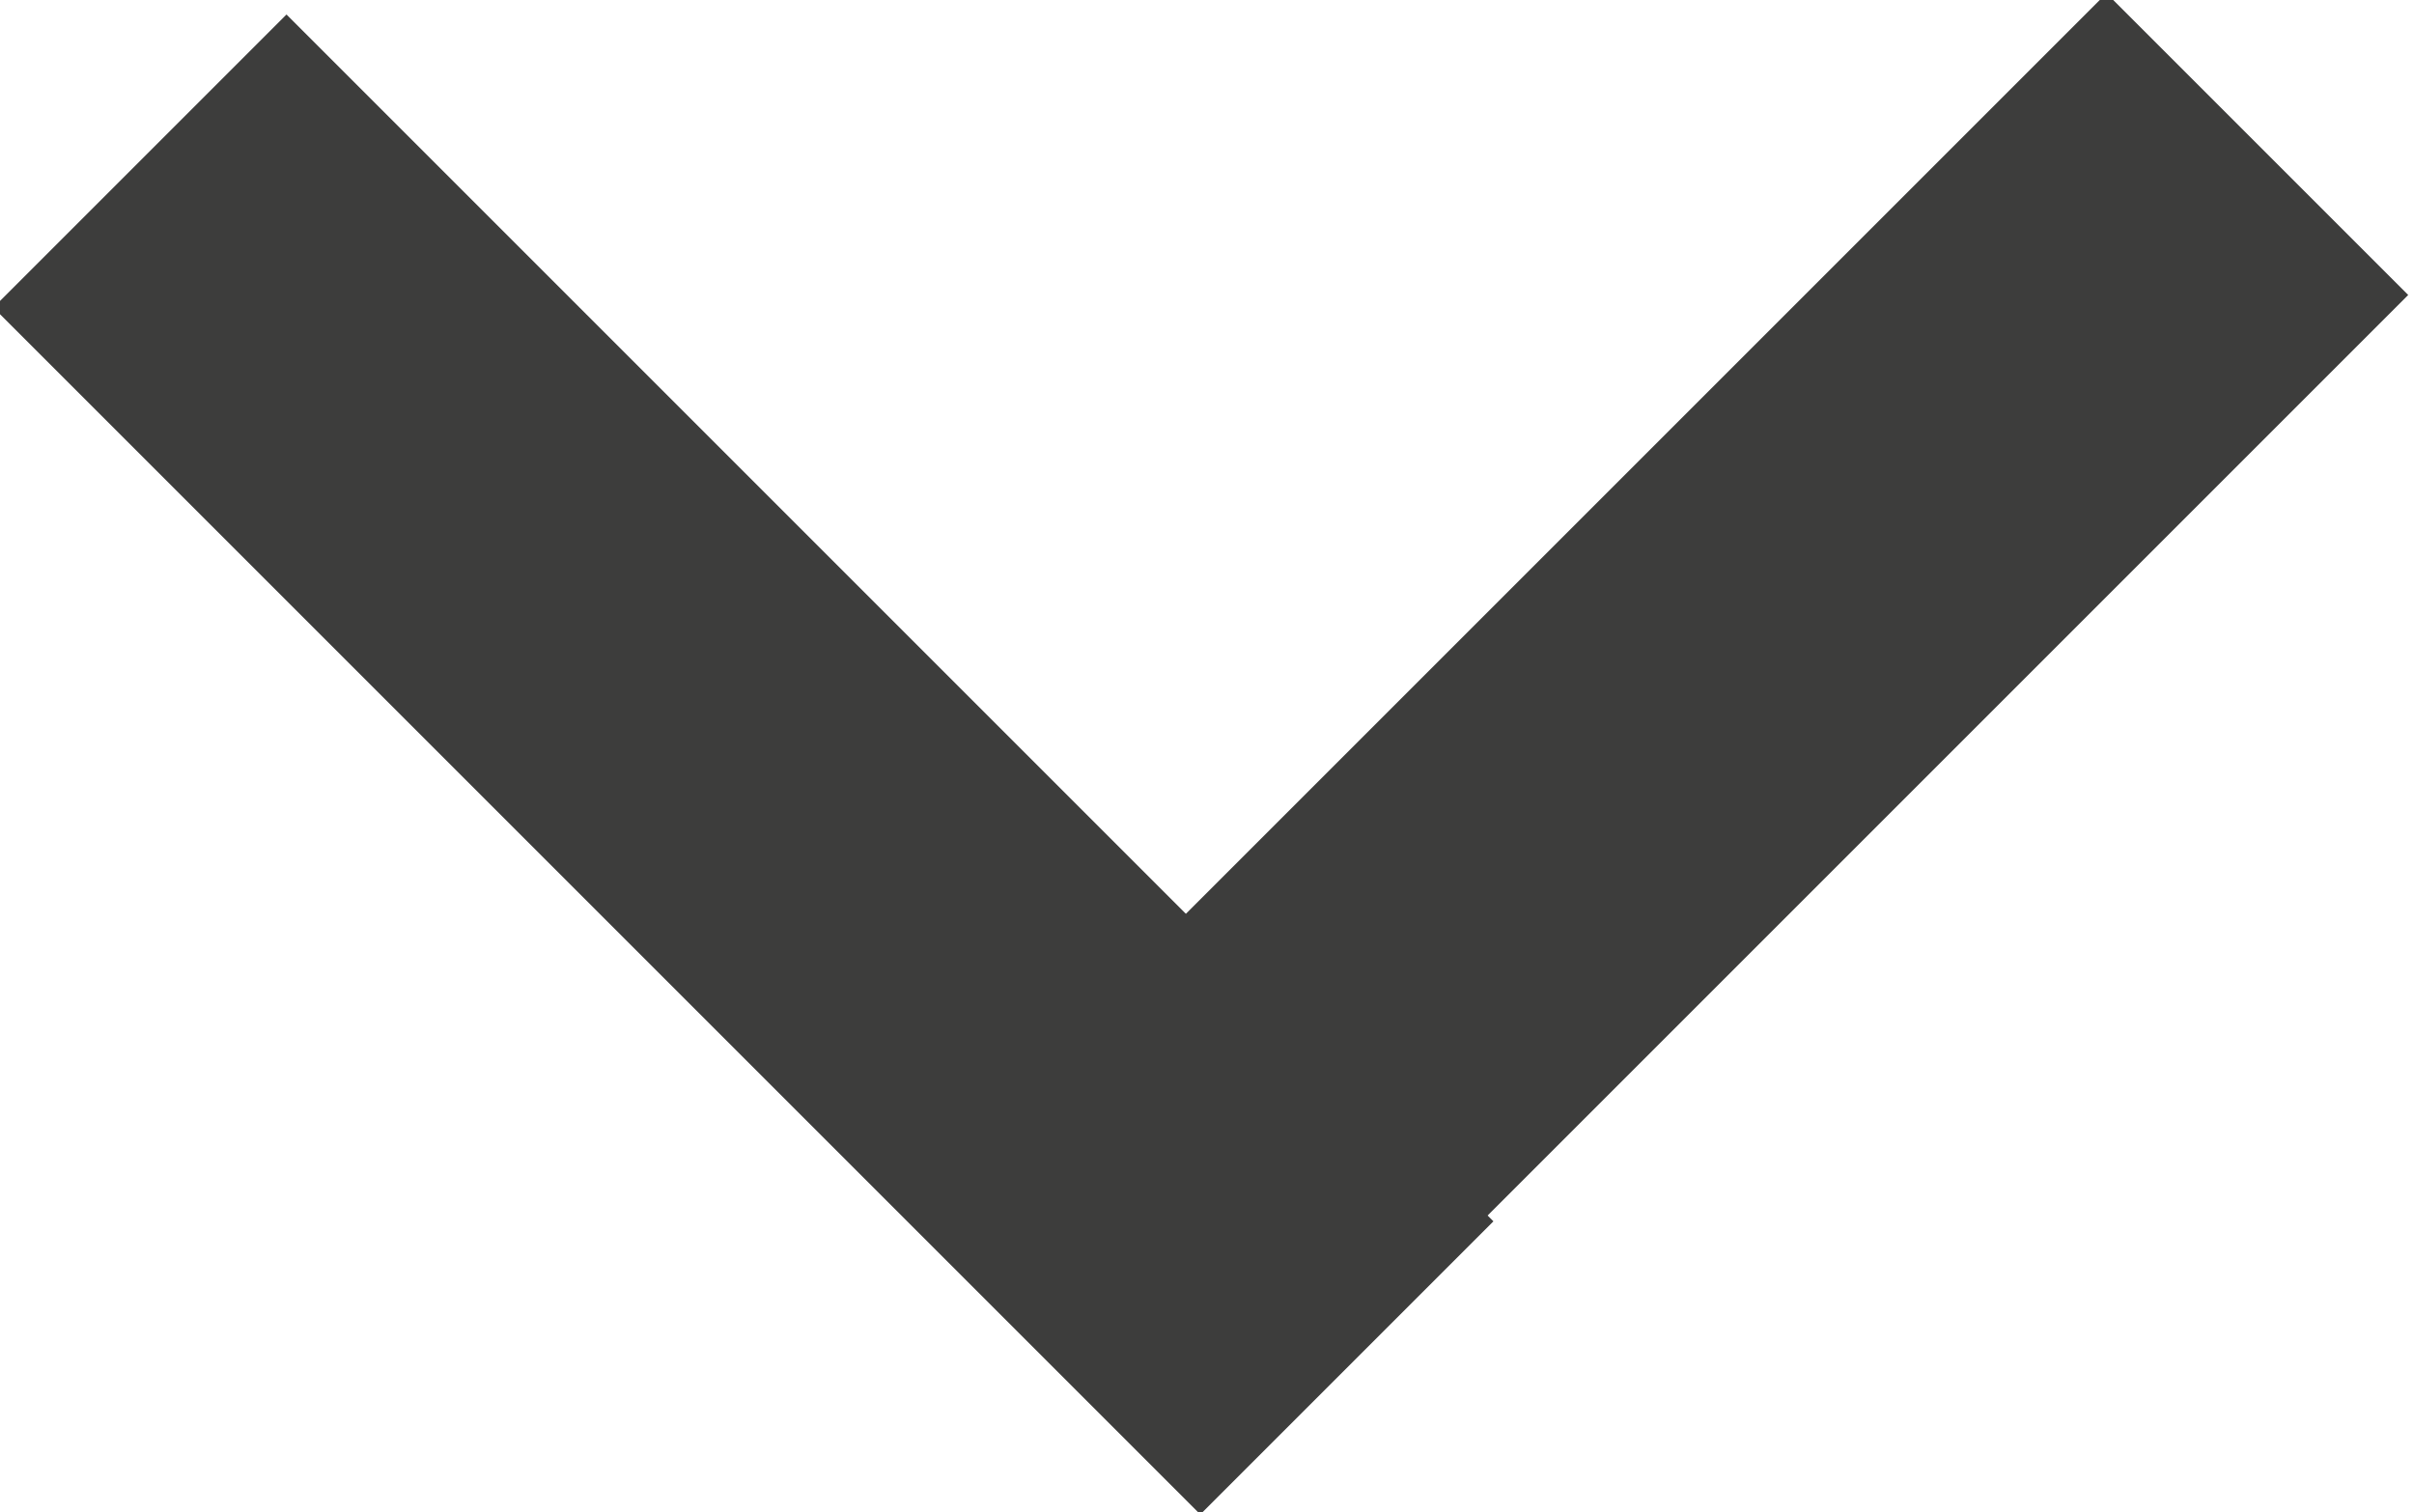
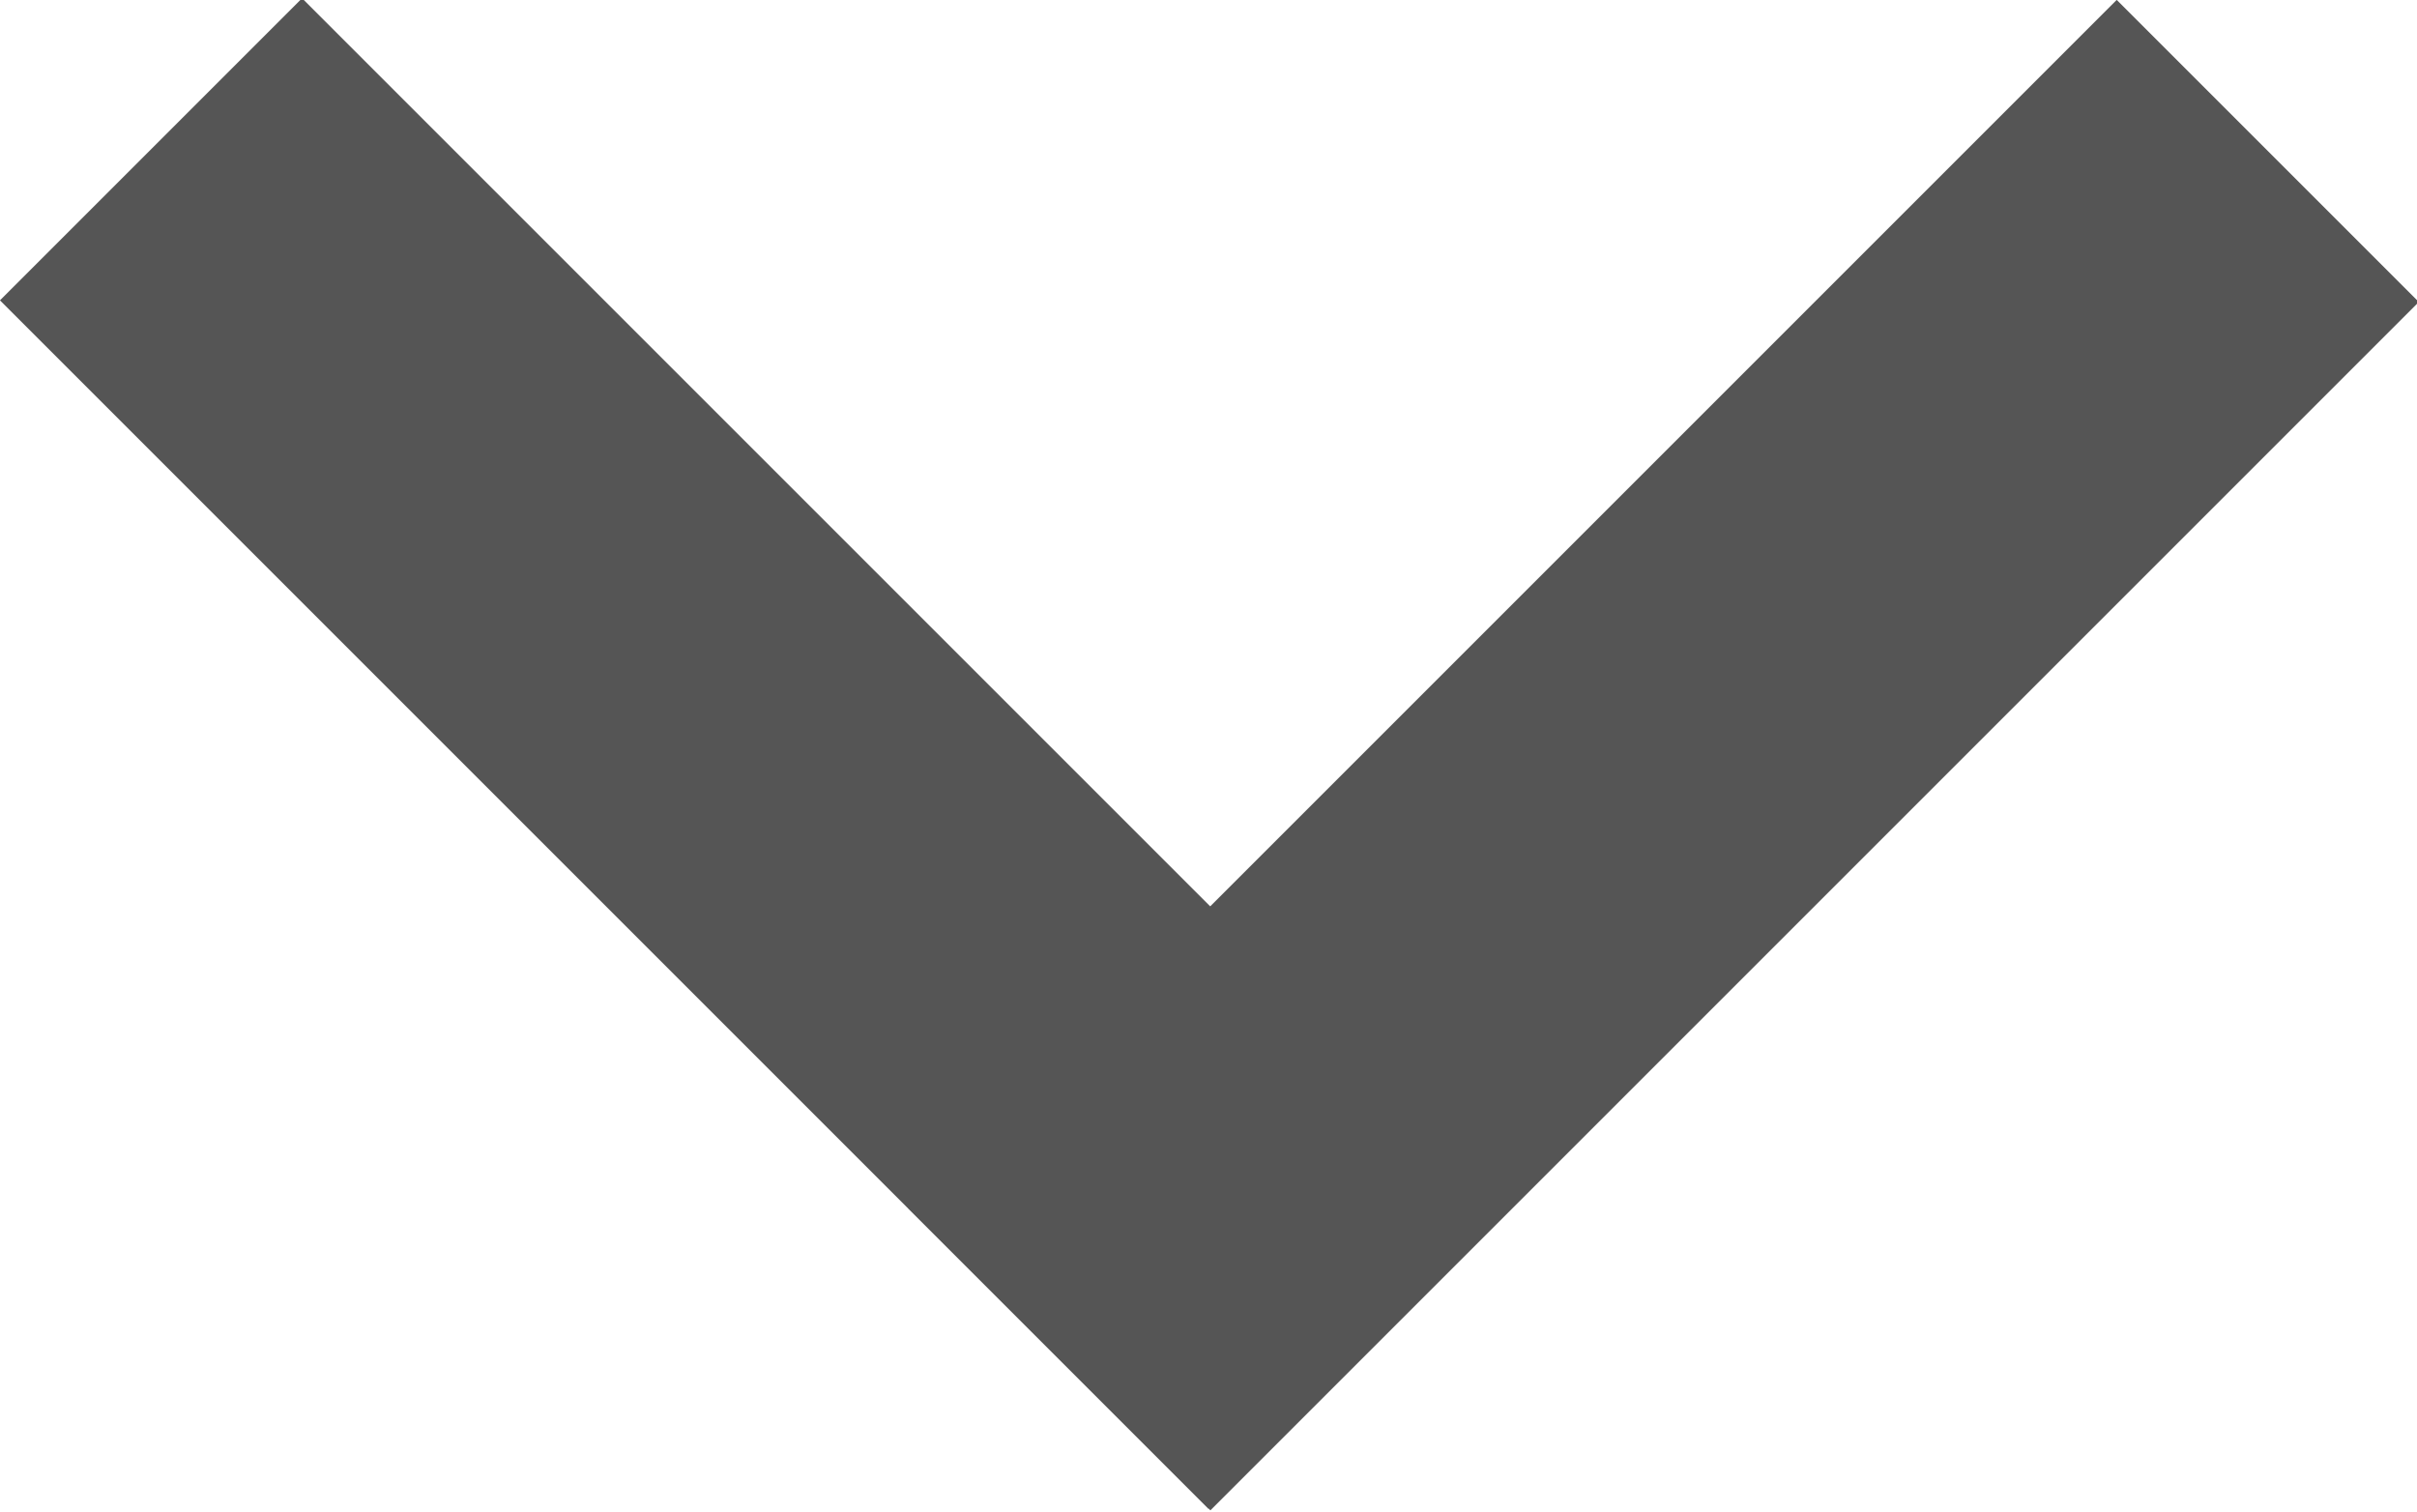
- <svg xmlns="http://www.w3.org/2000/svg" viewBox="0 0 9.9 6.2">
+ <svg xmlns="http://www.w3.org/2000/svg" viewBox="0 0 9.9 6.19">
  <defs>
-     <style>.a{fill:#3d3d3c;}</style>
+     <style>.cls-1{fill:#555;}</style>
  </defs>
-   <rect class="a" x="3.3" y="2.2" width="7" height="1.75" transform="translate(-0.2 5.7) rotate(-45)" />
-   <rect class="a" x="2.2" y="-0.4" width="1.7" height="7" transform="translate(-1.3 3.1) rotate(-45)" />
+   <g id="Слой_2" data-name="Слой 2">
+     <g id="Слой_1-2" data-name="Слой 1">
+       <rect class="cls-1" x="3.31" y="2.22" width="7" height="1.75" transform="translate(-0.19 5.72) rotate(-45)" />
+       <rect class="cls-1" x="2.22" y="-0.41" width="1.75" height="7" transform="translate(-1.28 3.09) rotate(-45)" />
+     </g>
+   </g>
</svg>
